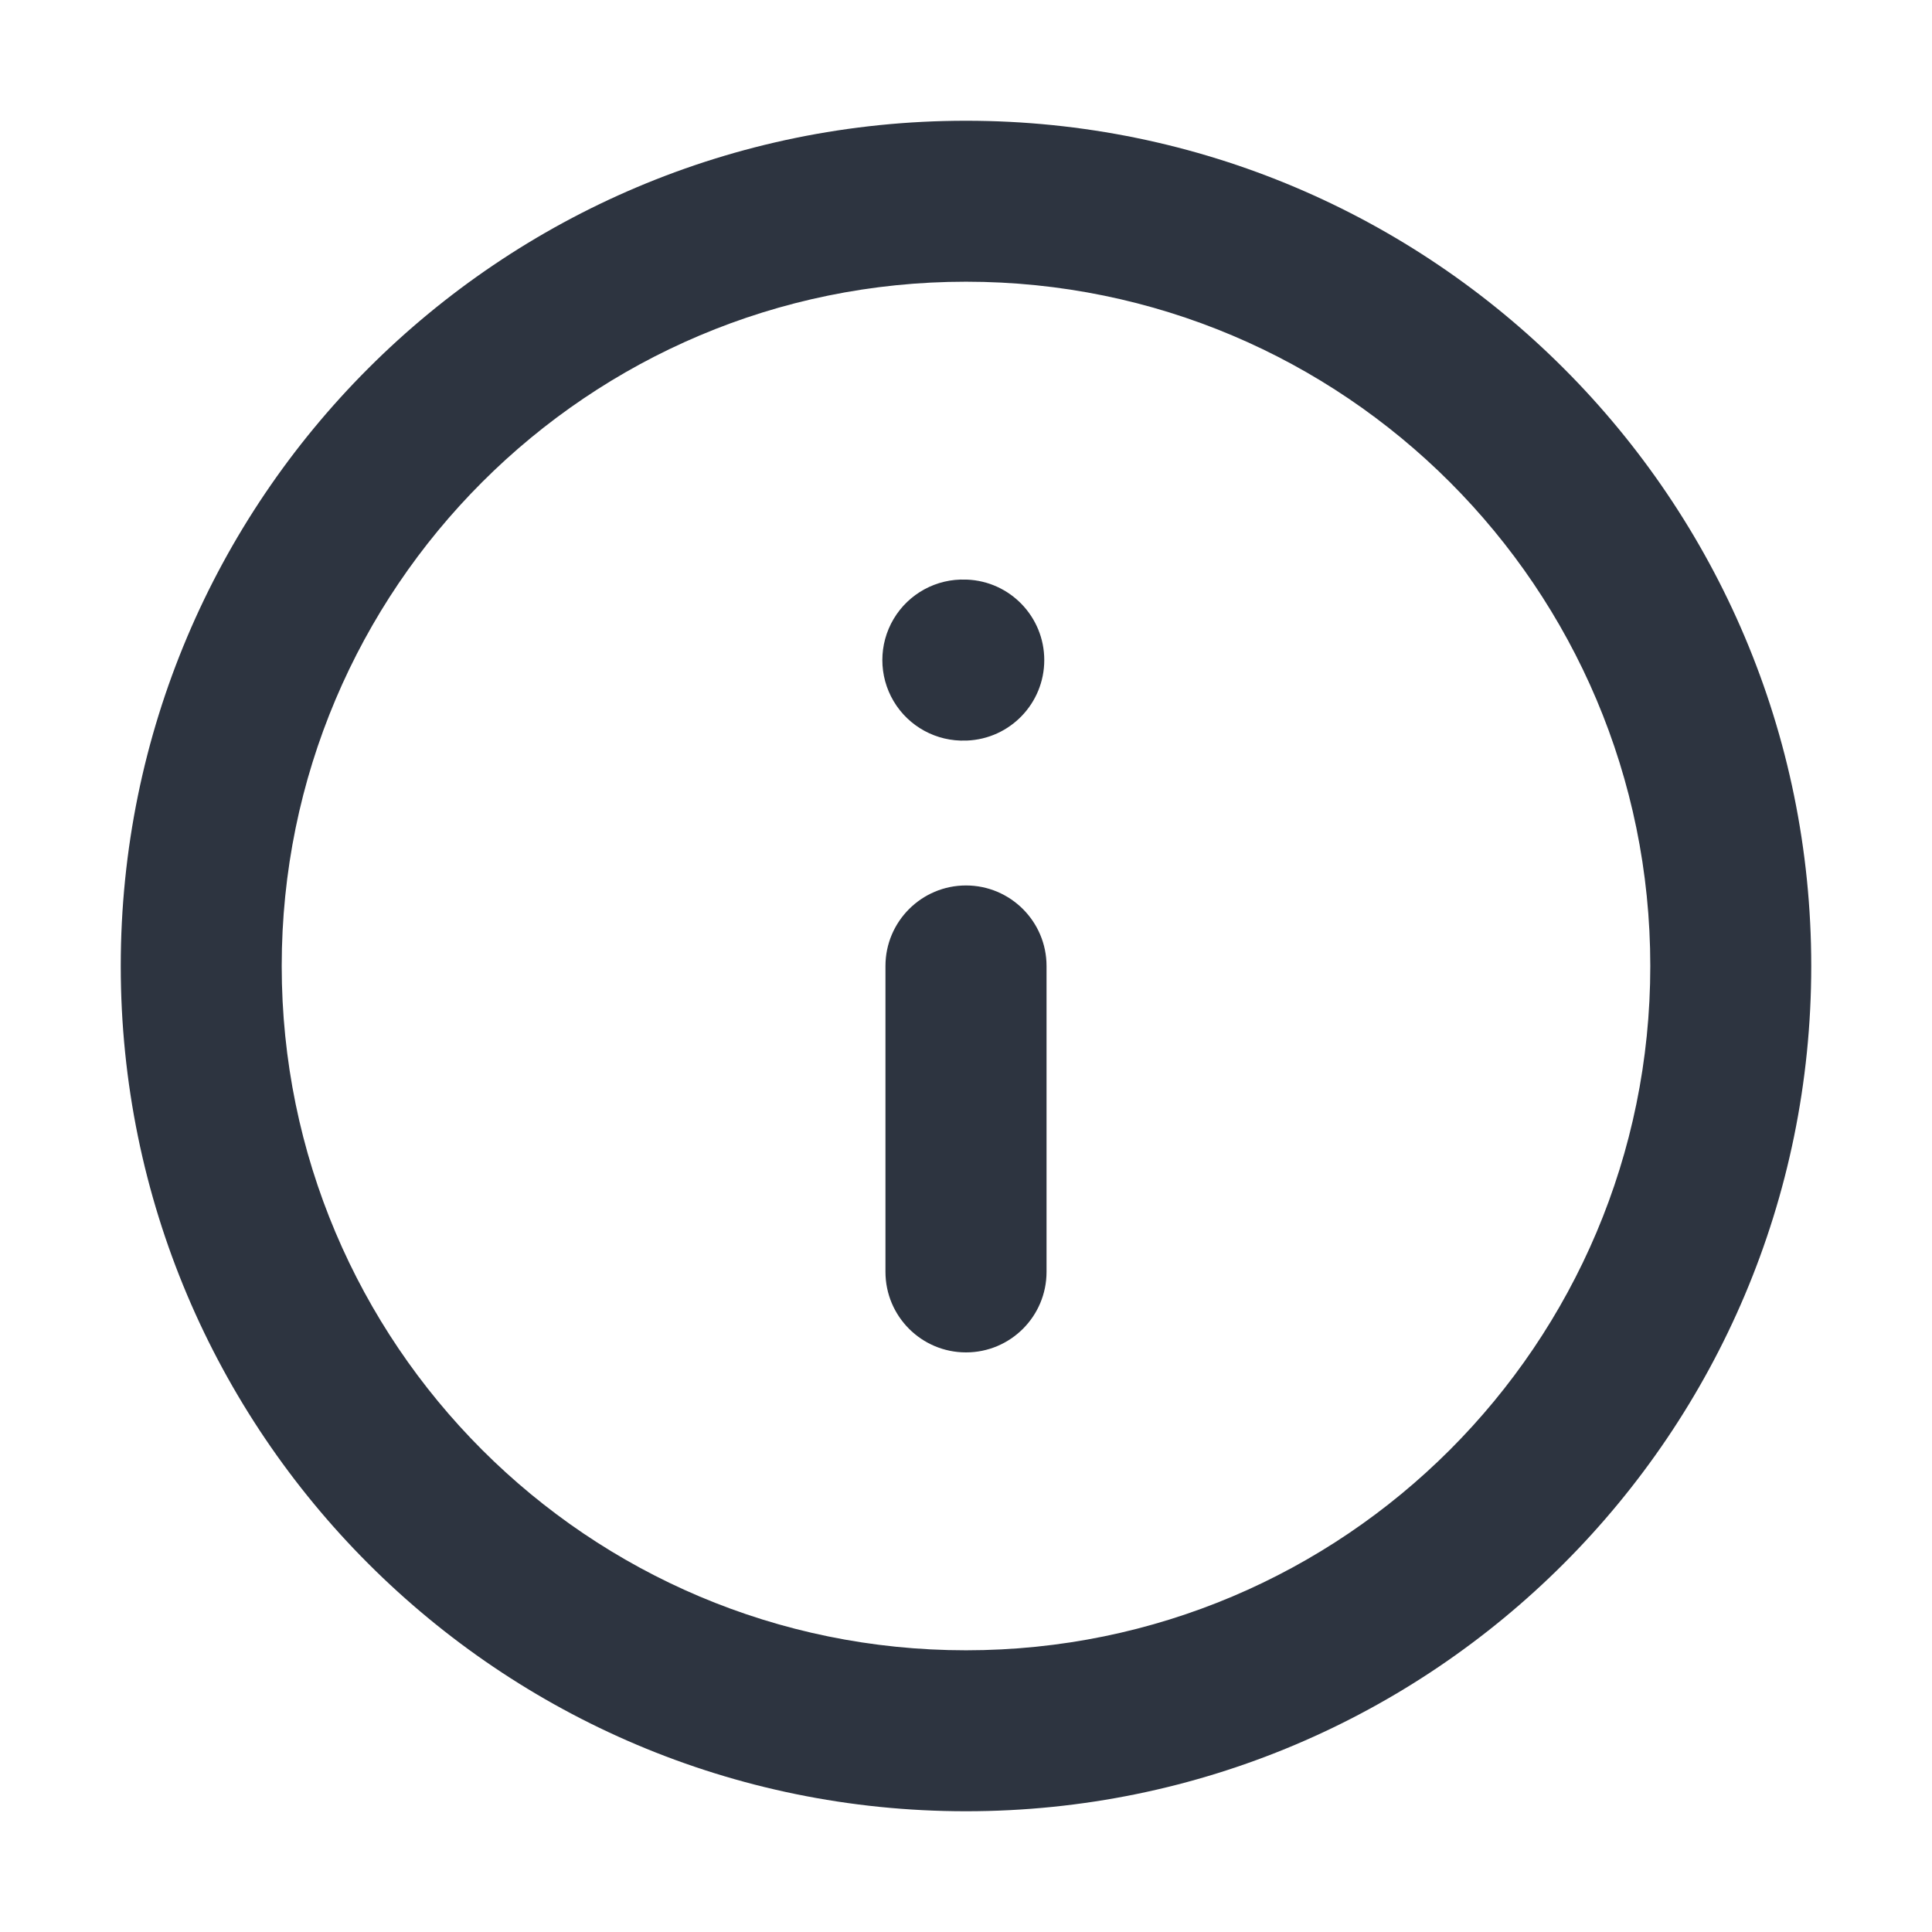
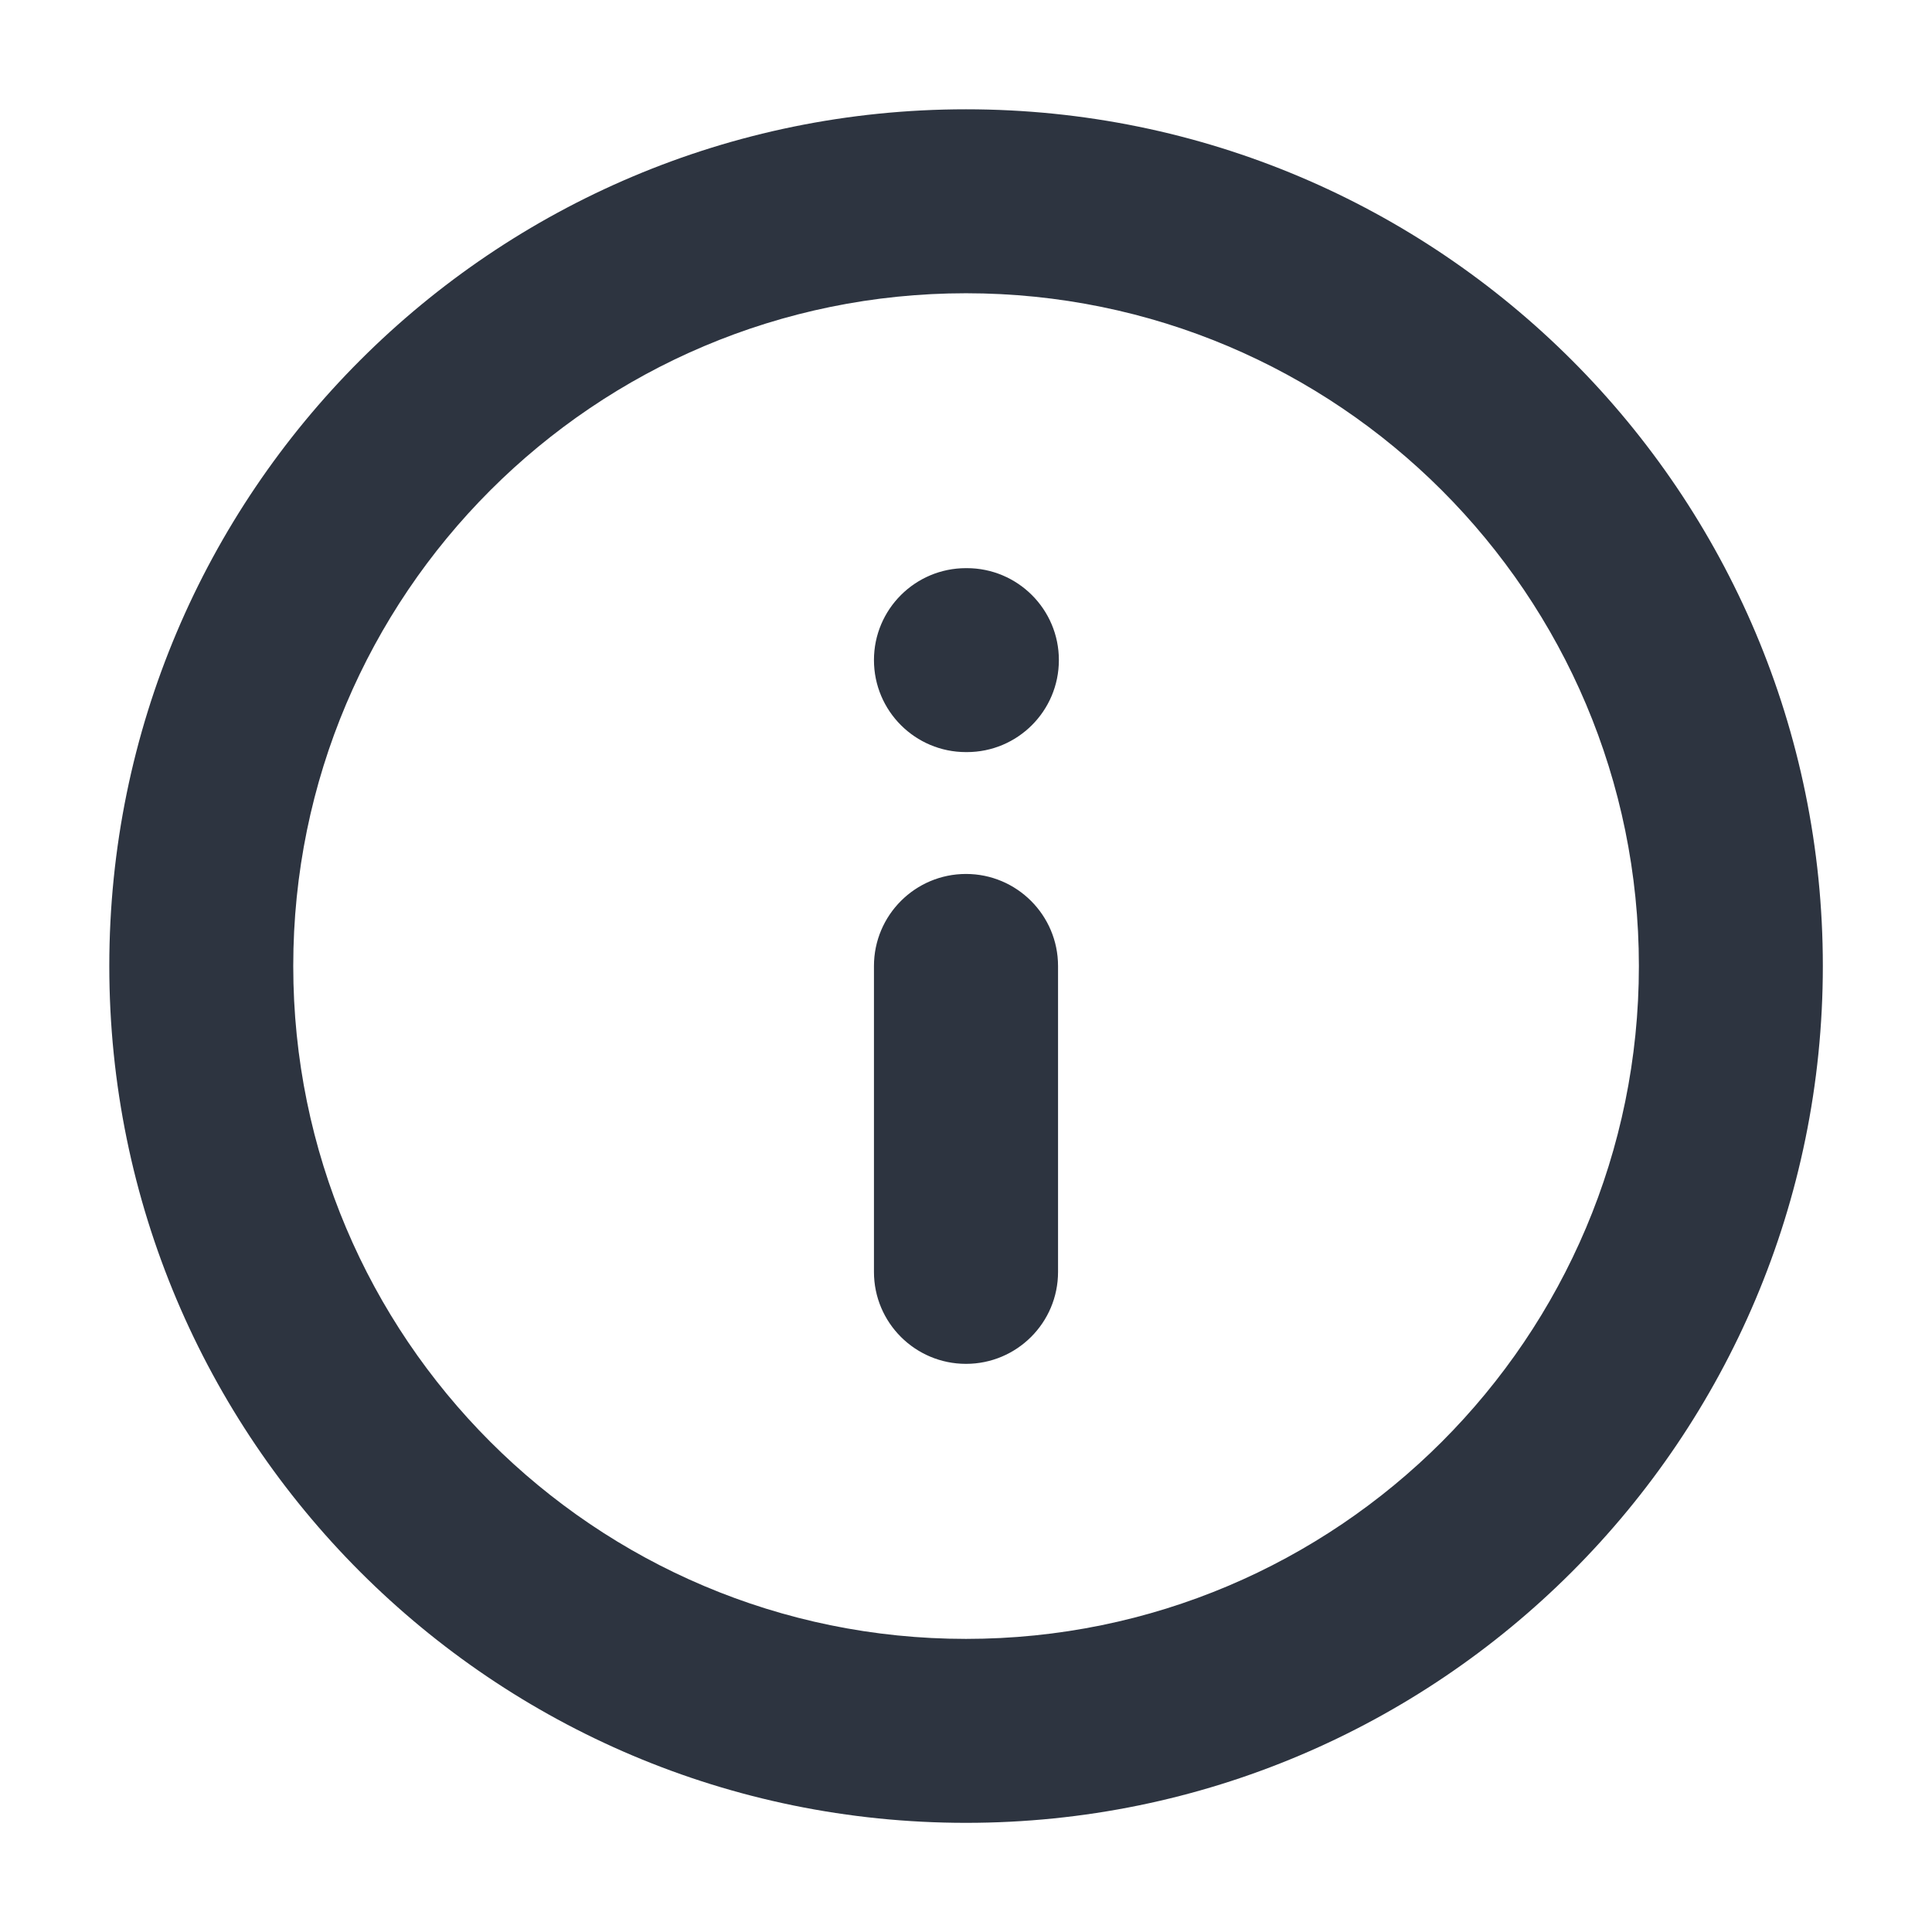
- <svg xmlns="http://www.w3.org/2000/svg" width="16" height="16" fill="none">
-   <path fill-rule="evenodd" clip-rule="evenodd" d="M8 2.333a5.667 5.667 0 1 0 0 11.334A5.667 5.667 0 0 0 8 2.333ZM1 8a7 7 0 1 1 14 0A7 7 0 0 1 1 8Zm7-.667c.368 0 .667.299.667.667v2.533a.667.667 0 1 1-1.334 0V8c0-.368.299-.667.667-.667ZM8 4.8a.667.667 0 1 0 0 1.333h.007a.667.667 0 0 0 0-1.333H8Z" fill="#2D3440" />
+ <svg xmlns="http://www.w3.org/2000/svg" width="14" height="14" viewBox="0 0 14 14" fill="none">
+   <path fill-rule="evenodd" clip-rule="evenodd" d="M7 2.125C4.308 2.125 2.125 4.308 2.125 7C2.125 9.693 4.308 11.876 7 11.876C9.693 11.876 11.876 9.693 11.876 7C11.876 4.308 9.693 2.125 7 2.125ZM0.792 7C0.792 3.571 3.571 0.792 7 0.792C10.429 0.792 13.209 3.571 13.209 7C13.209 10.429 10.429 13.209 7 13.209C3.571 13.209 0.792 10.429 0.792 7ZM7 6.333C7.368 6.333 7.667 6.632 7.667 7V9.217C7.667 9.585 7.368 9.883 7 9.883C6.632 9.883 6.333 9.585 6.333 9.217V7C6.333 6.632 6.632 6.333 7 6.333ZM7 4.117C6.632 4.117 6.333 4.415 6.333 4.783C6.333 5.152 6.632 5.45 7 5.45H7.006C7.374 5.45 7.673 5.152 7.673 4.783C7.673 4.415 7.374 4.117 7.006 4.117H7Z" fill="#2D3440" />
</svg>
